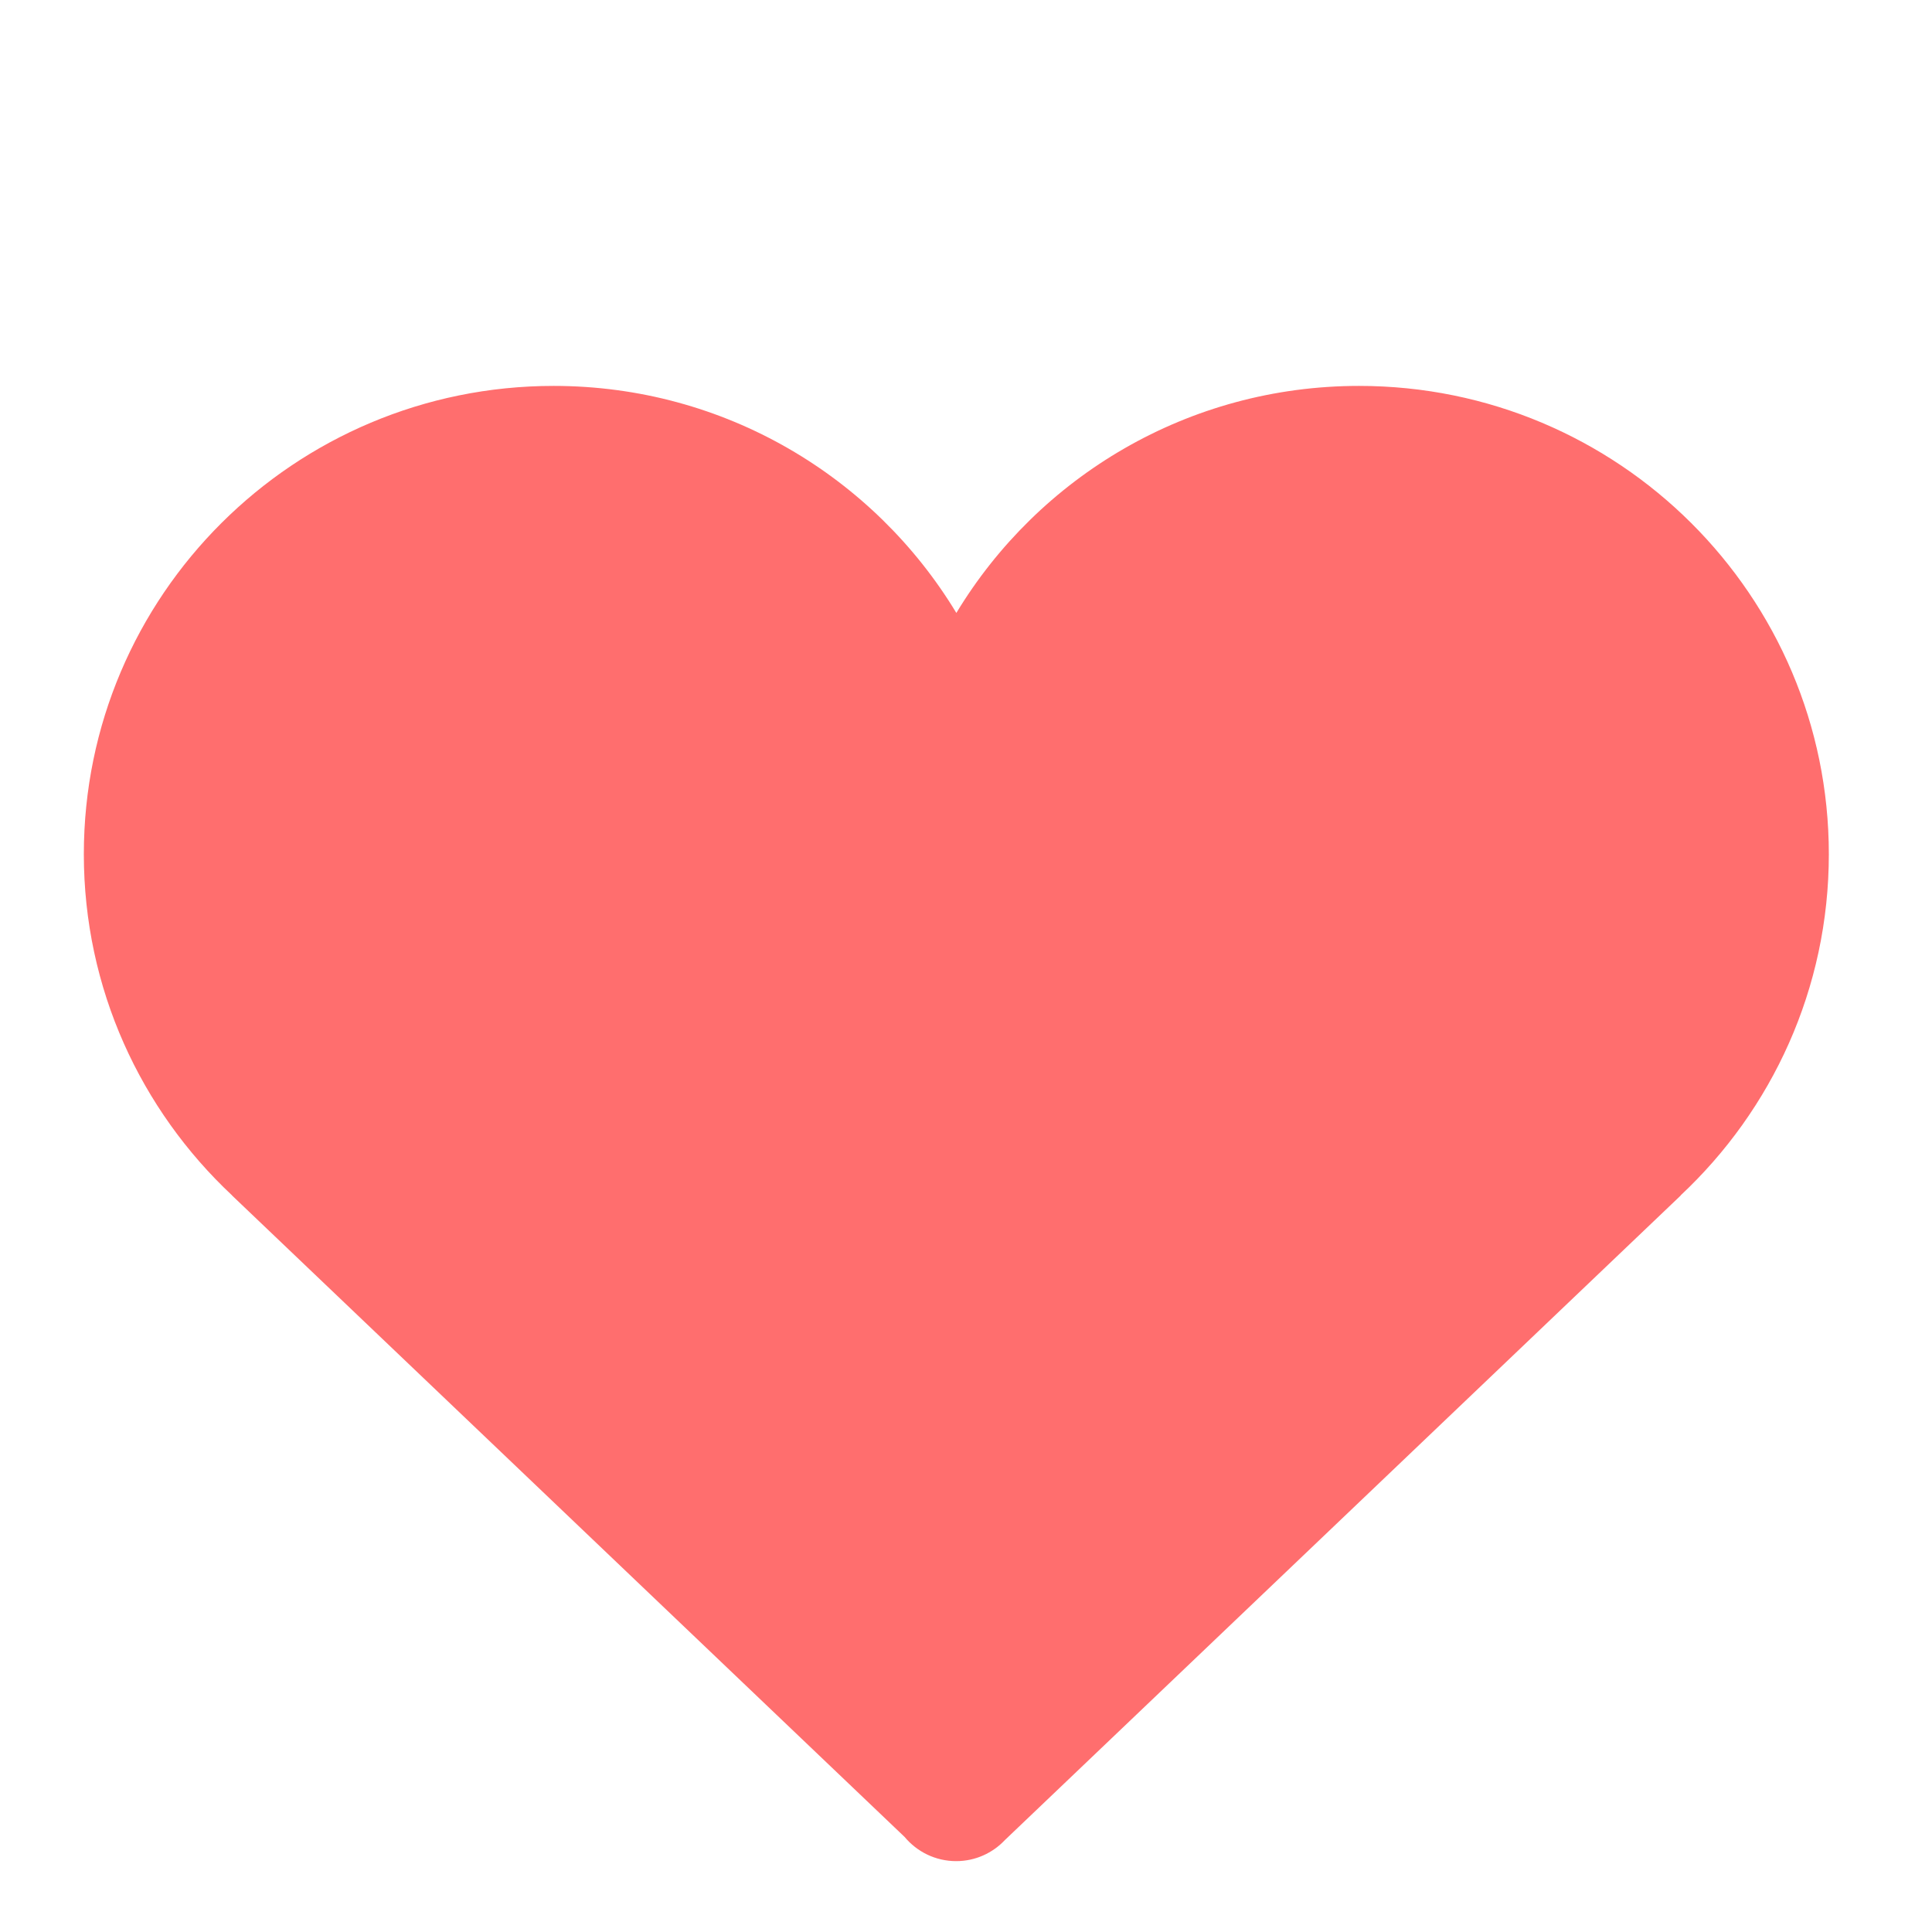
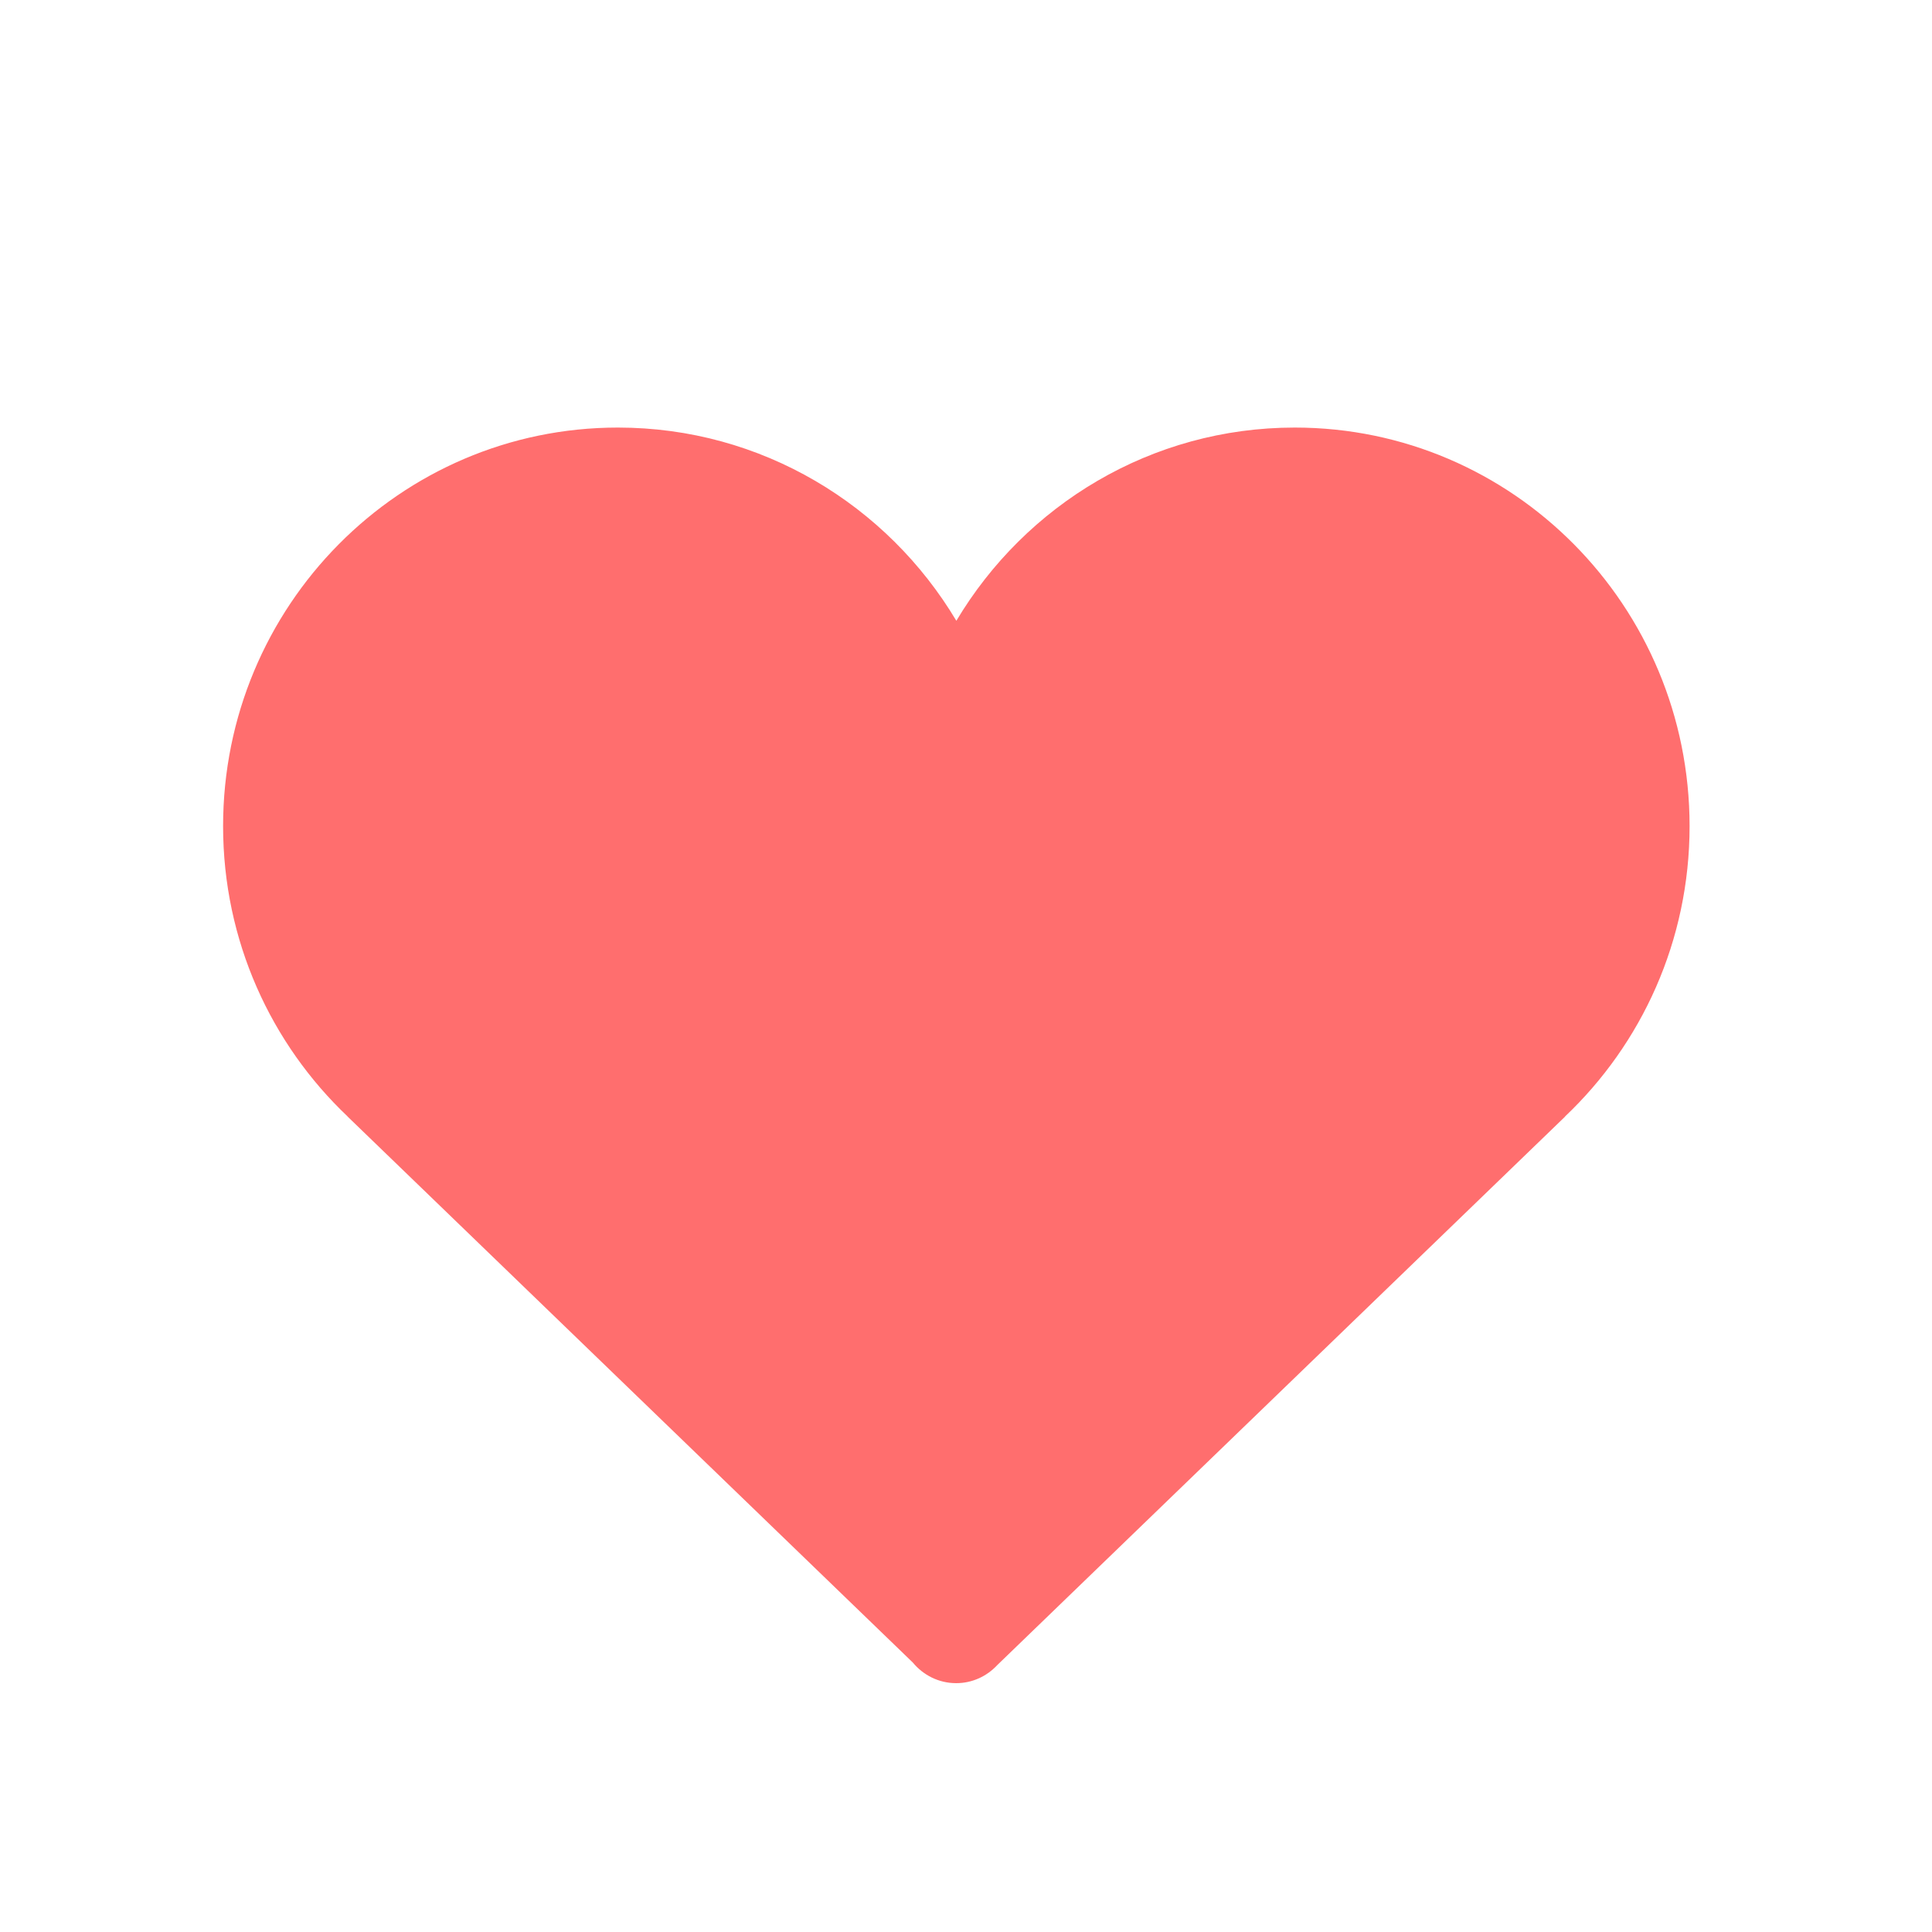
<svg xmlns="http://www.w3.org/2000/svg" version="1.1" id="Layer_1" x="0px" y="0px" width="141.732px" height="141.732px" viewBox="0 0 141.732 141.732" enable-background="new 0 0 141.732 141.732" xml:space="preserve">
-   <path opacity="0.75" fill="#FF3E3E" enable-background="new    " d="M134.164,62.663c0-18.973-15.43-34.353-34.465-34.353  c-12.539,0-23.511,6.676-29.541,16.655c-6.03-9.979-17.003-16.655-29.543-16.655C21.579,28.311,6.15,43.69,6.15,62.663  c0,9.872,4.186,18.767,10.877,25.033h-0.009l49.343,47.062c0.905,1.084,2.263,1.775,3.784,1.775c1.41,0,2.679-0.596,3.576-1.547  l49.582-47.289h-0.015C129.981,81.431,134.164,72.537,134.164,62.663" />
+   <path opacity="0.75" fill="#FF3E3E" enable-background="new    " d="M123.948,60.605c0-16.148-12.967-29.239-28.964-29.239  c-10.538,0-19.758,5.682-24.826,14.175C65.09,37.048,55.869,31.366,45.33,31.366c-15.998,0.001-28.964,13.09-28.964,29.239  c0,8.402,3.518,15.973,9.141,21.306h-0.008l41.467,40.055c0.761,0.923,1.902,1.511,3.18,1.511c1.185,0,2.251-0.507,3.005-1.317  l41.668-40.249h-0.013C120.433,76.578,123.948,69.009,123.948,60.605" />
</svg>
